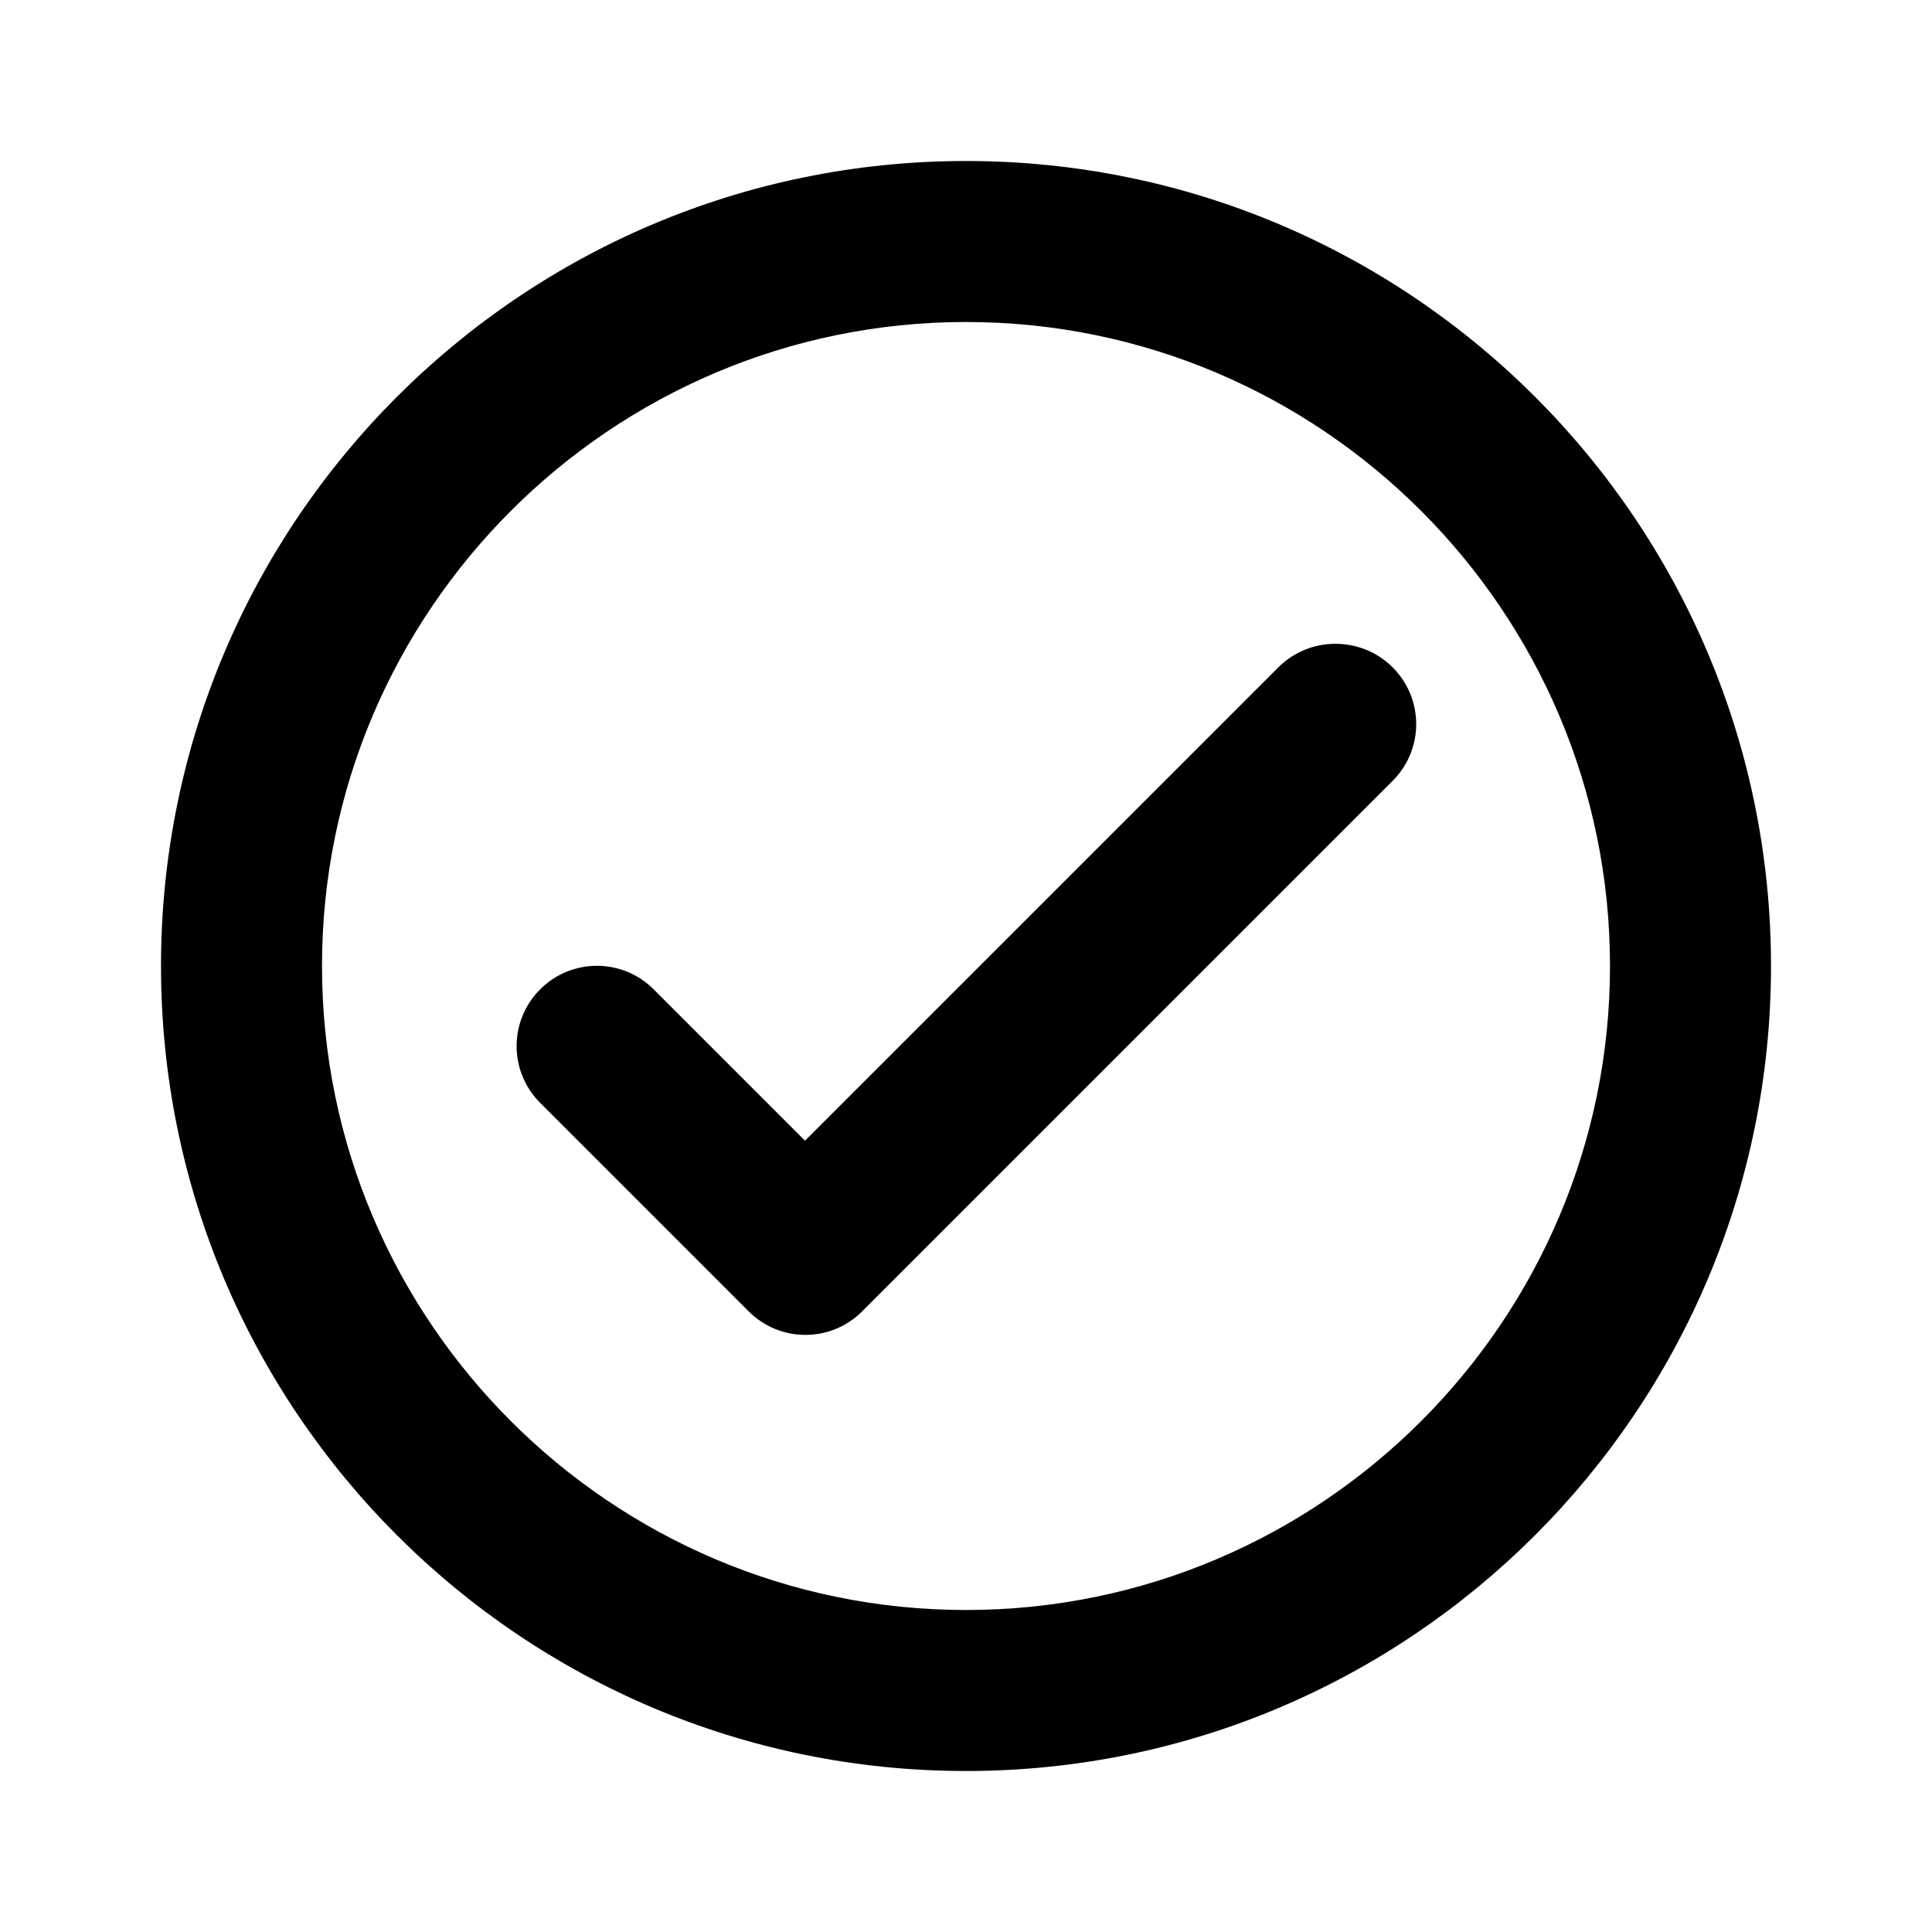
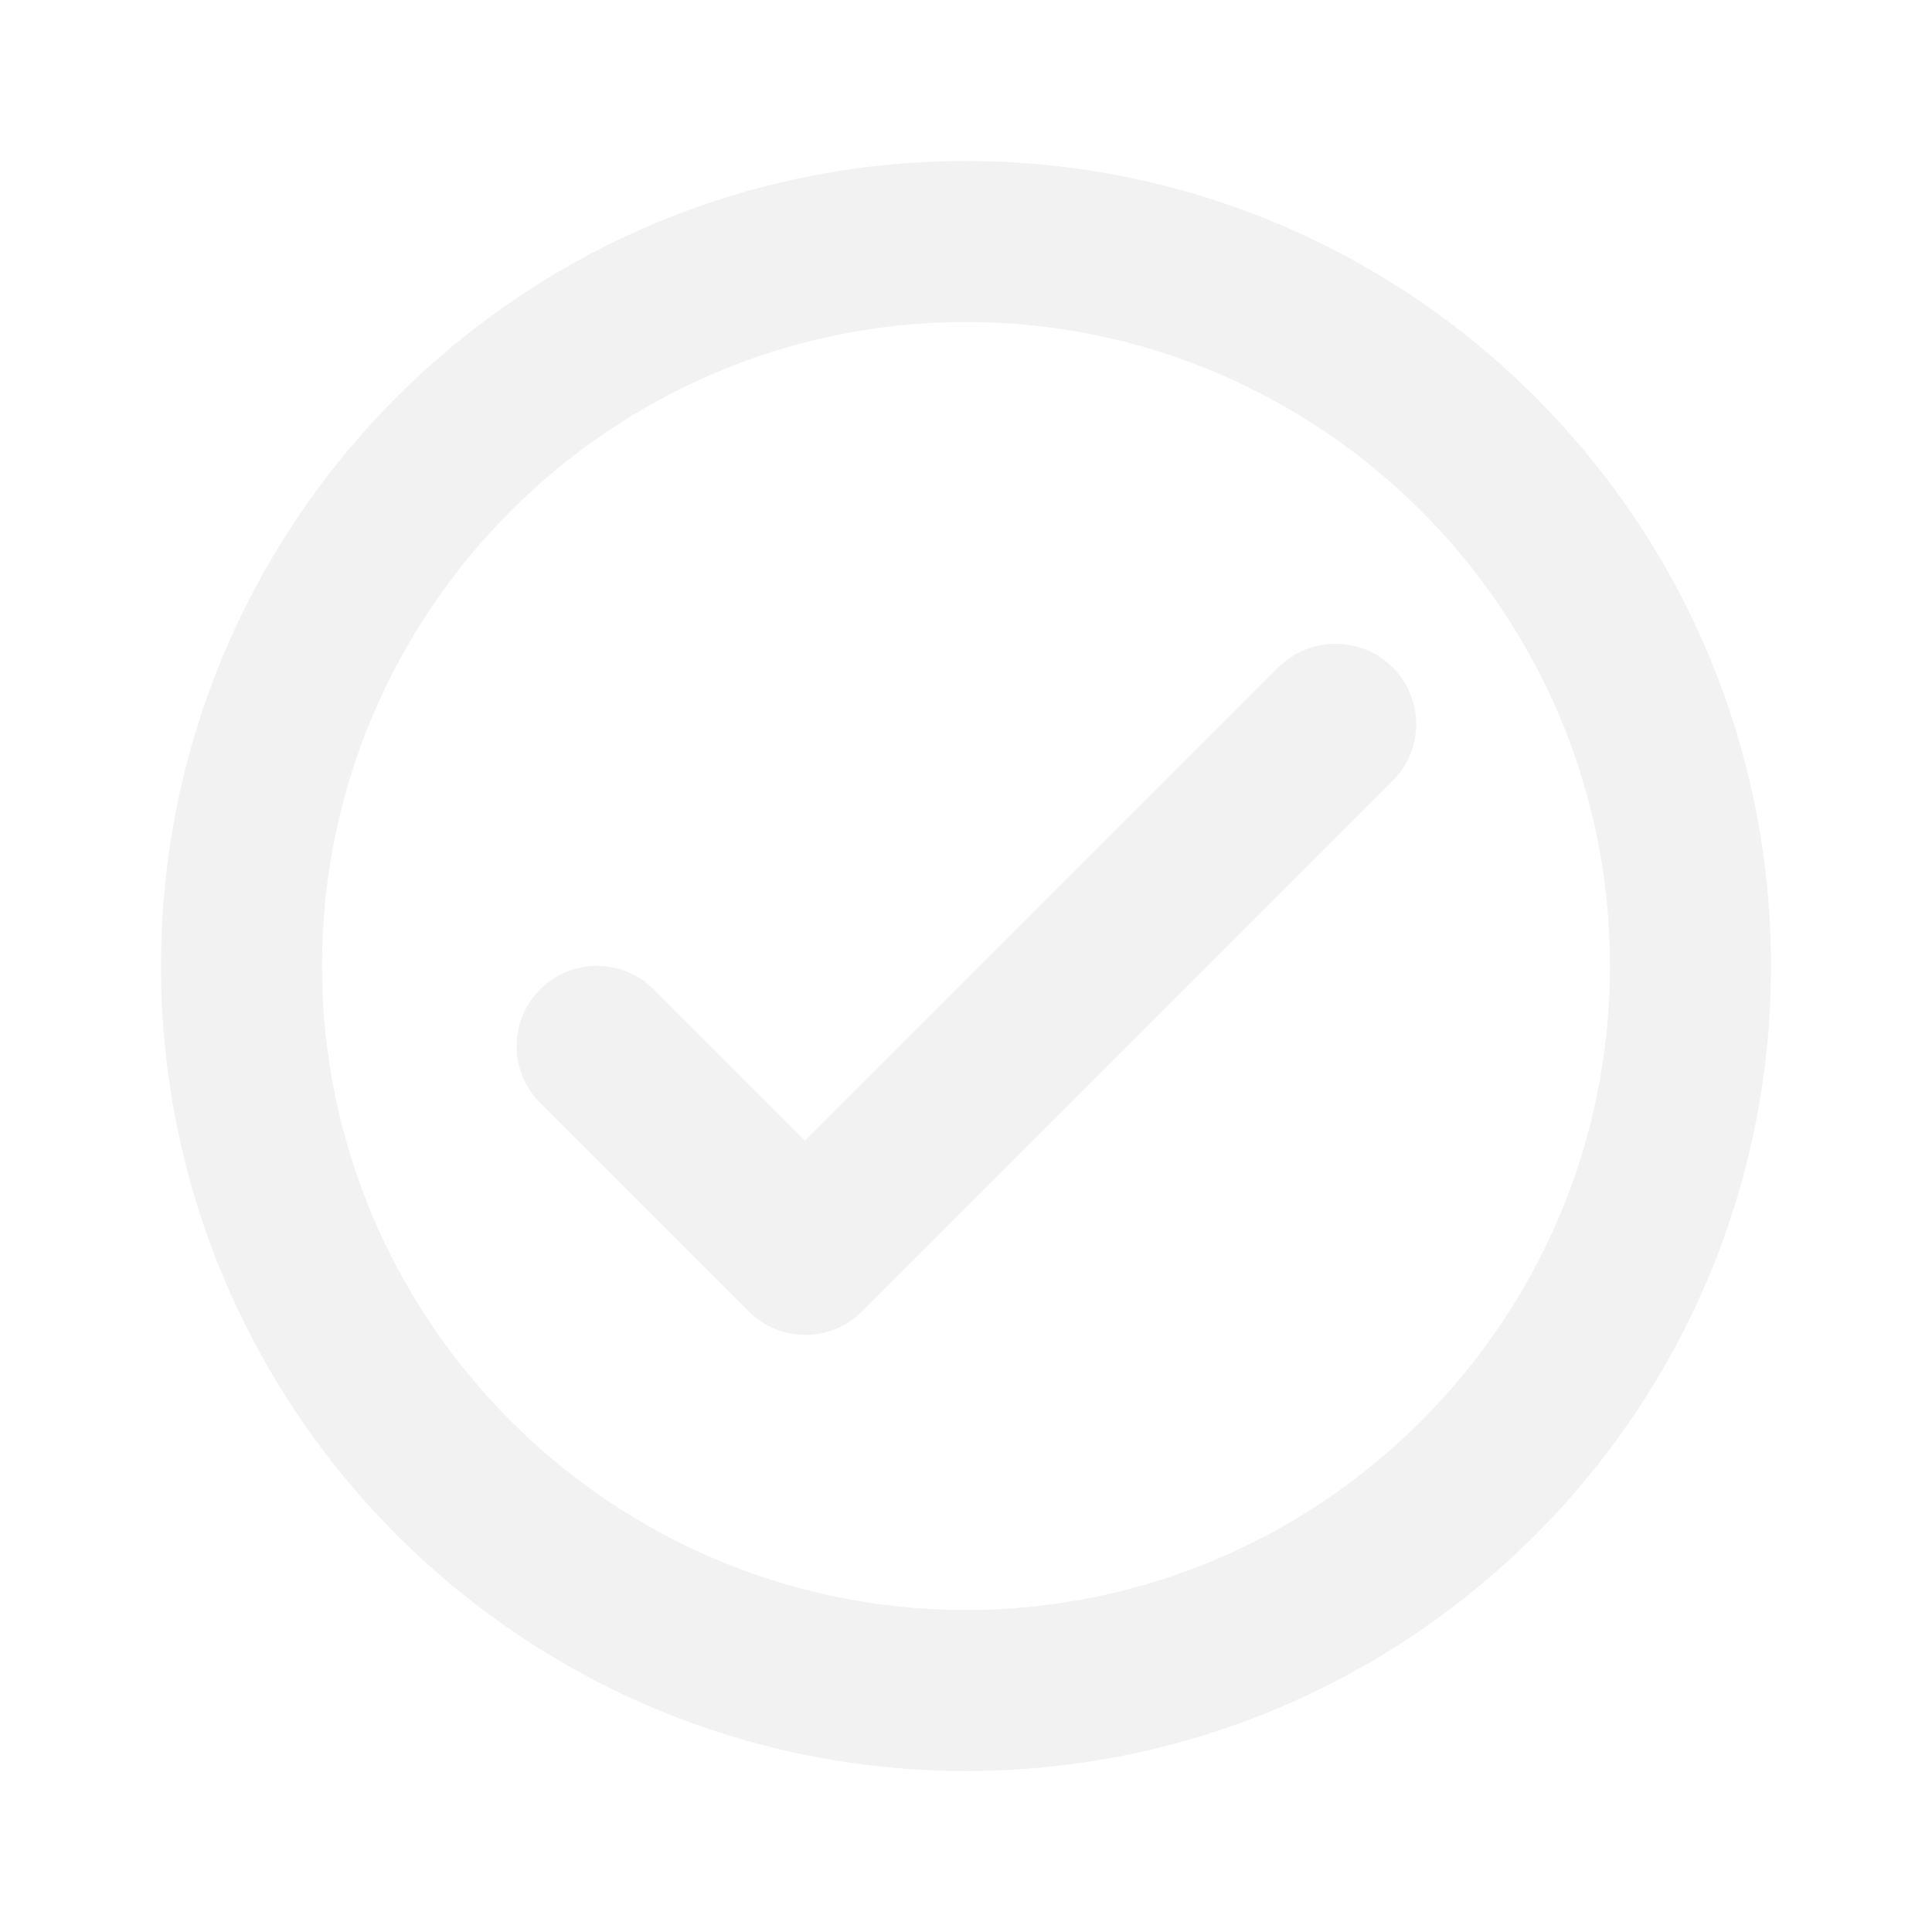
- <svg xmlns="http://www.w3.org/2000/svg" height="24px" viewBox="0 0 24 24" width="24px" fill="#000000">
+ <svg xmlns="http://www.w3.org/2000/svg" height="24px" viewBox="0 0 24 24" width="24px" fill="#f2f2f2">
  <path d="M0 0h24v24H0V0z" fill="none" />
  <path d="M12 2C6.48 2 2 6.48 2 12s4.48 10 10 10 10-4.48 10-10S17.52 2 12 2zm0 18c-4.41 0-8-3.59-8-8s3.59-8 8-8 8 3.59 8 8-3.59 8-8 8zm3.88-11.71L10 14.17l-1.88-1.88c-.39-.39-1.02-.39-1.41 0-.39.39-.39 1.02 0 1.41l2.59 2.59c.39.39 1.02.39 1.41 0L17.3 9.7c.39-.39.39-1.02 0-1.41-.39-.39-1.03-.39-1.42 0z" />
</svg>
